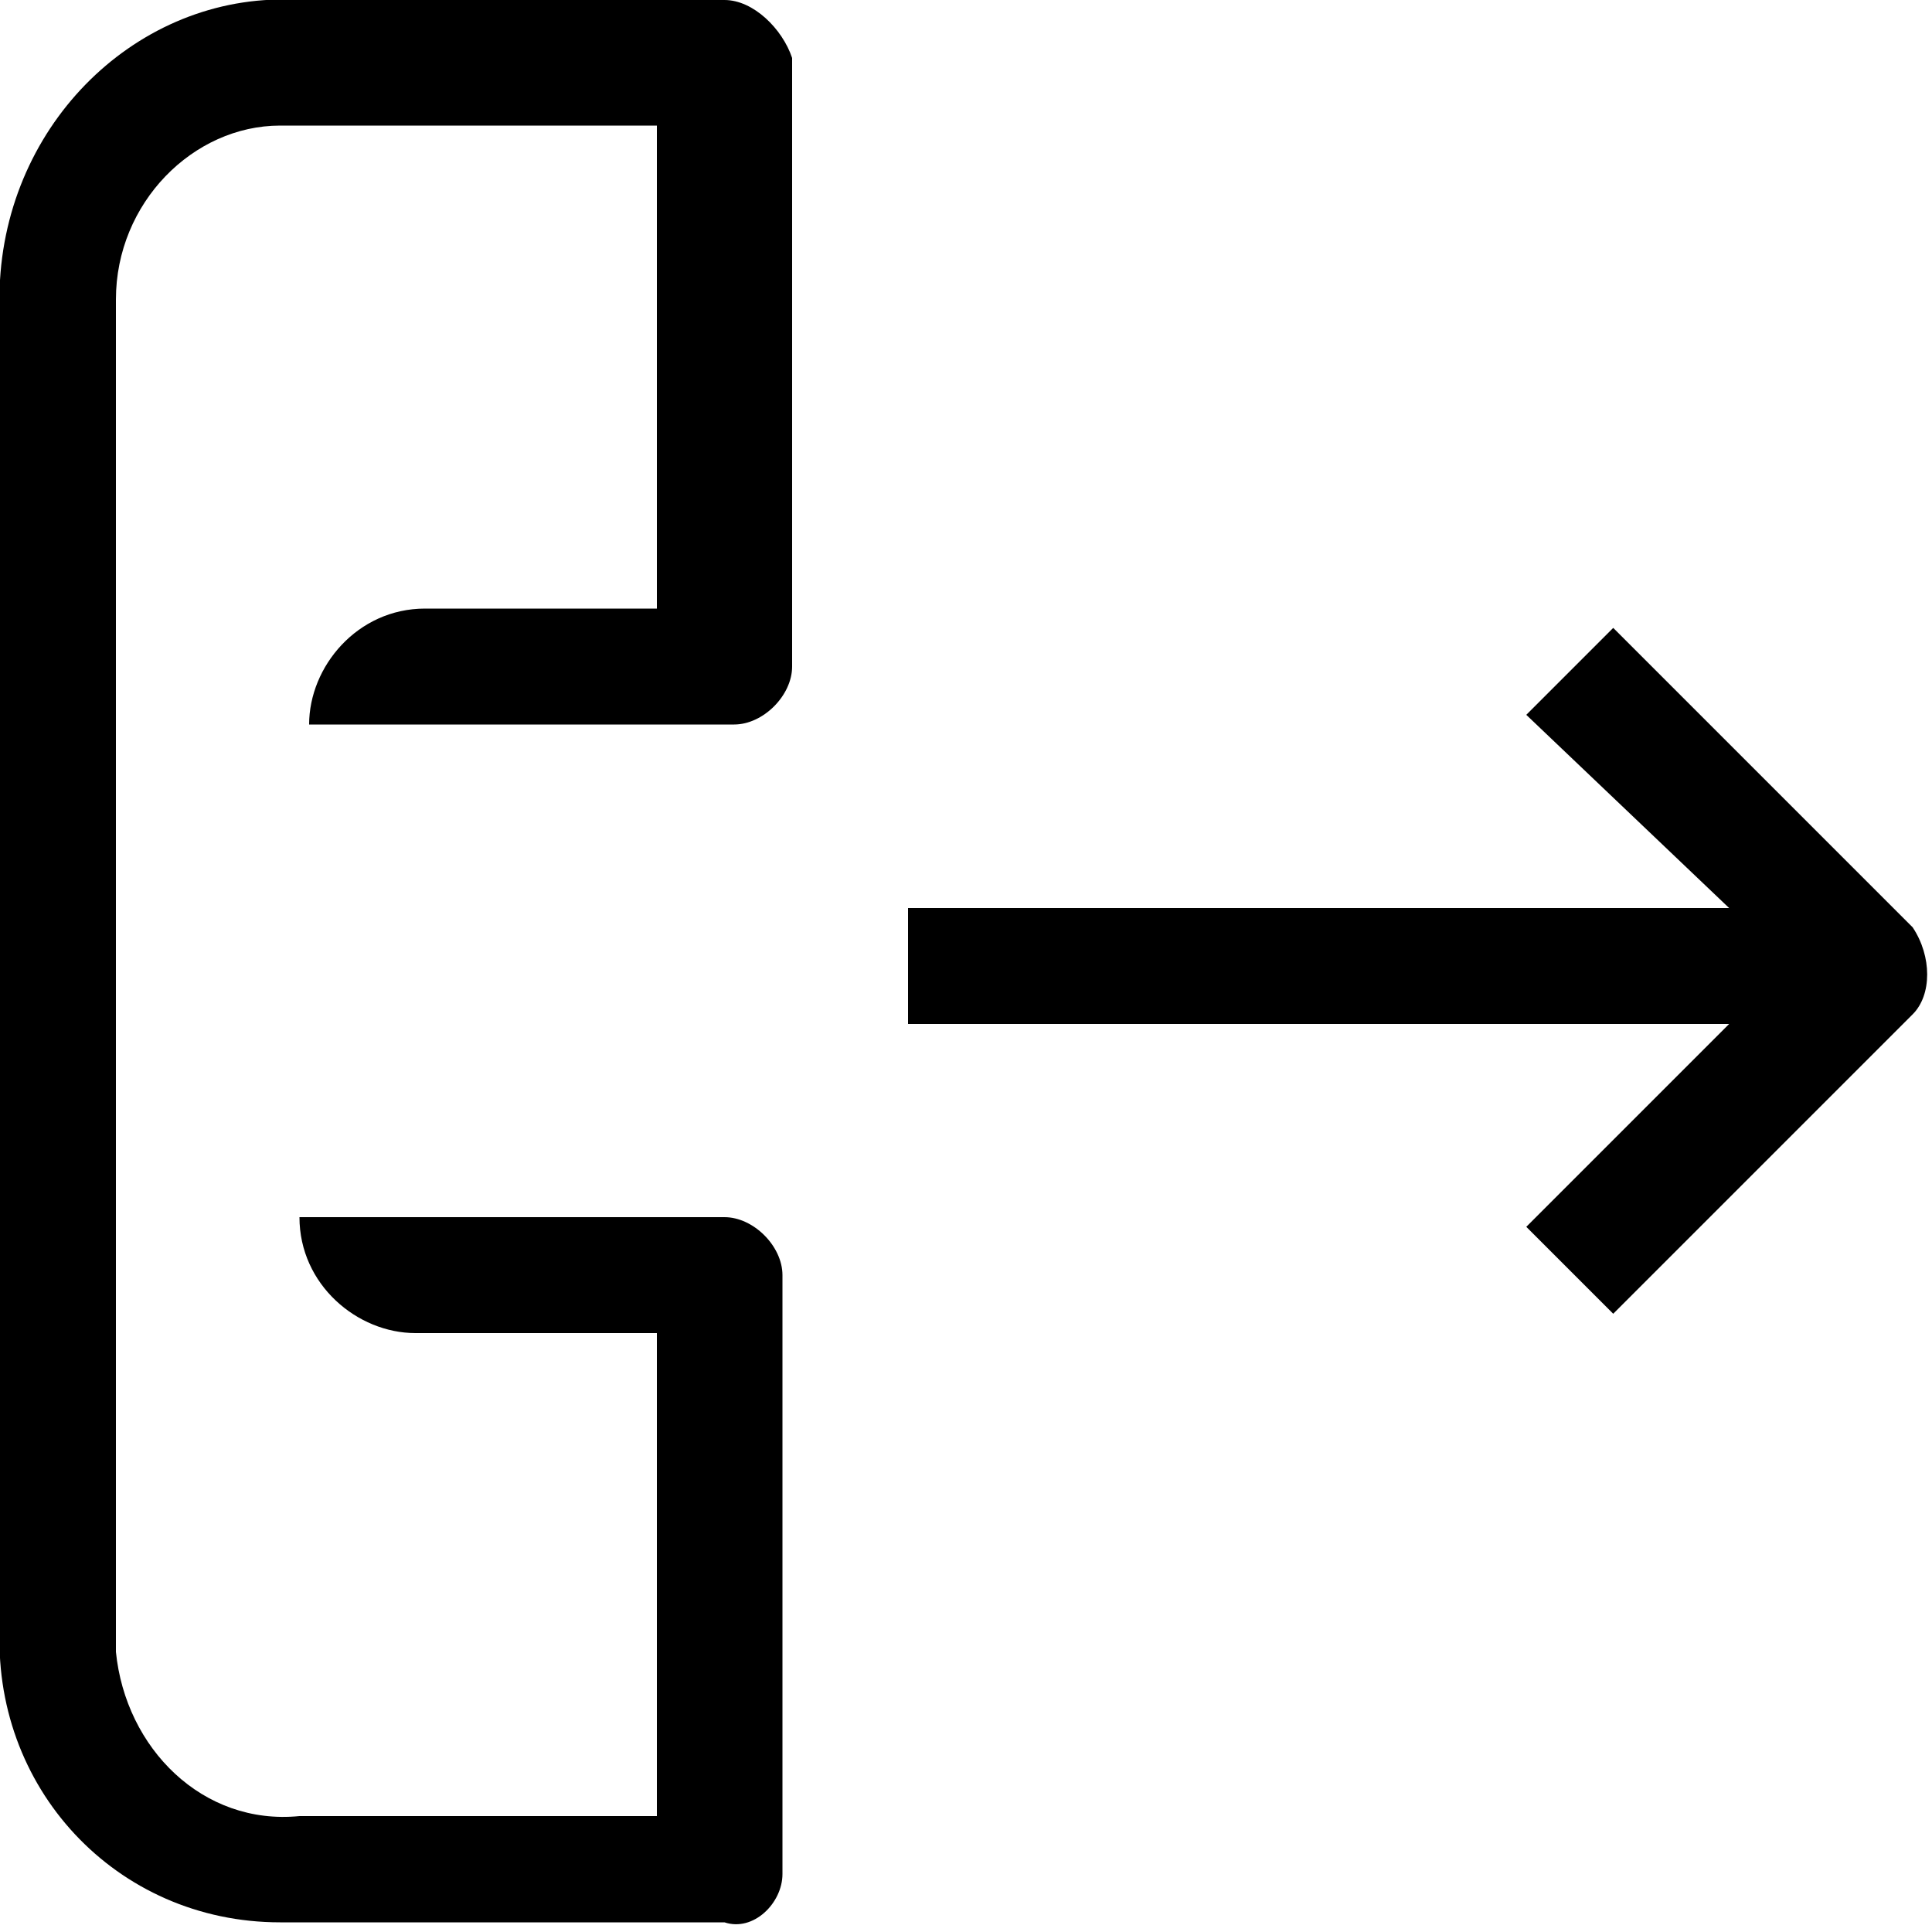
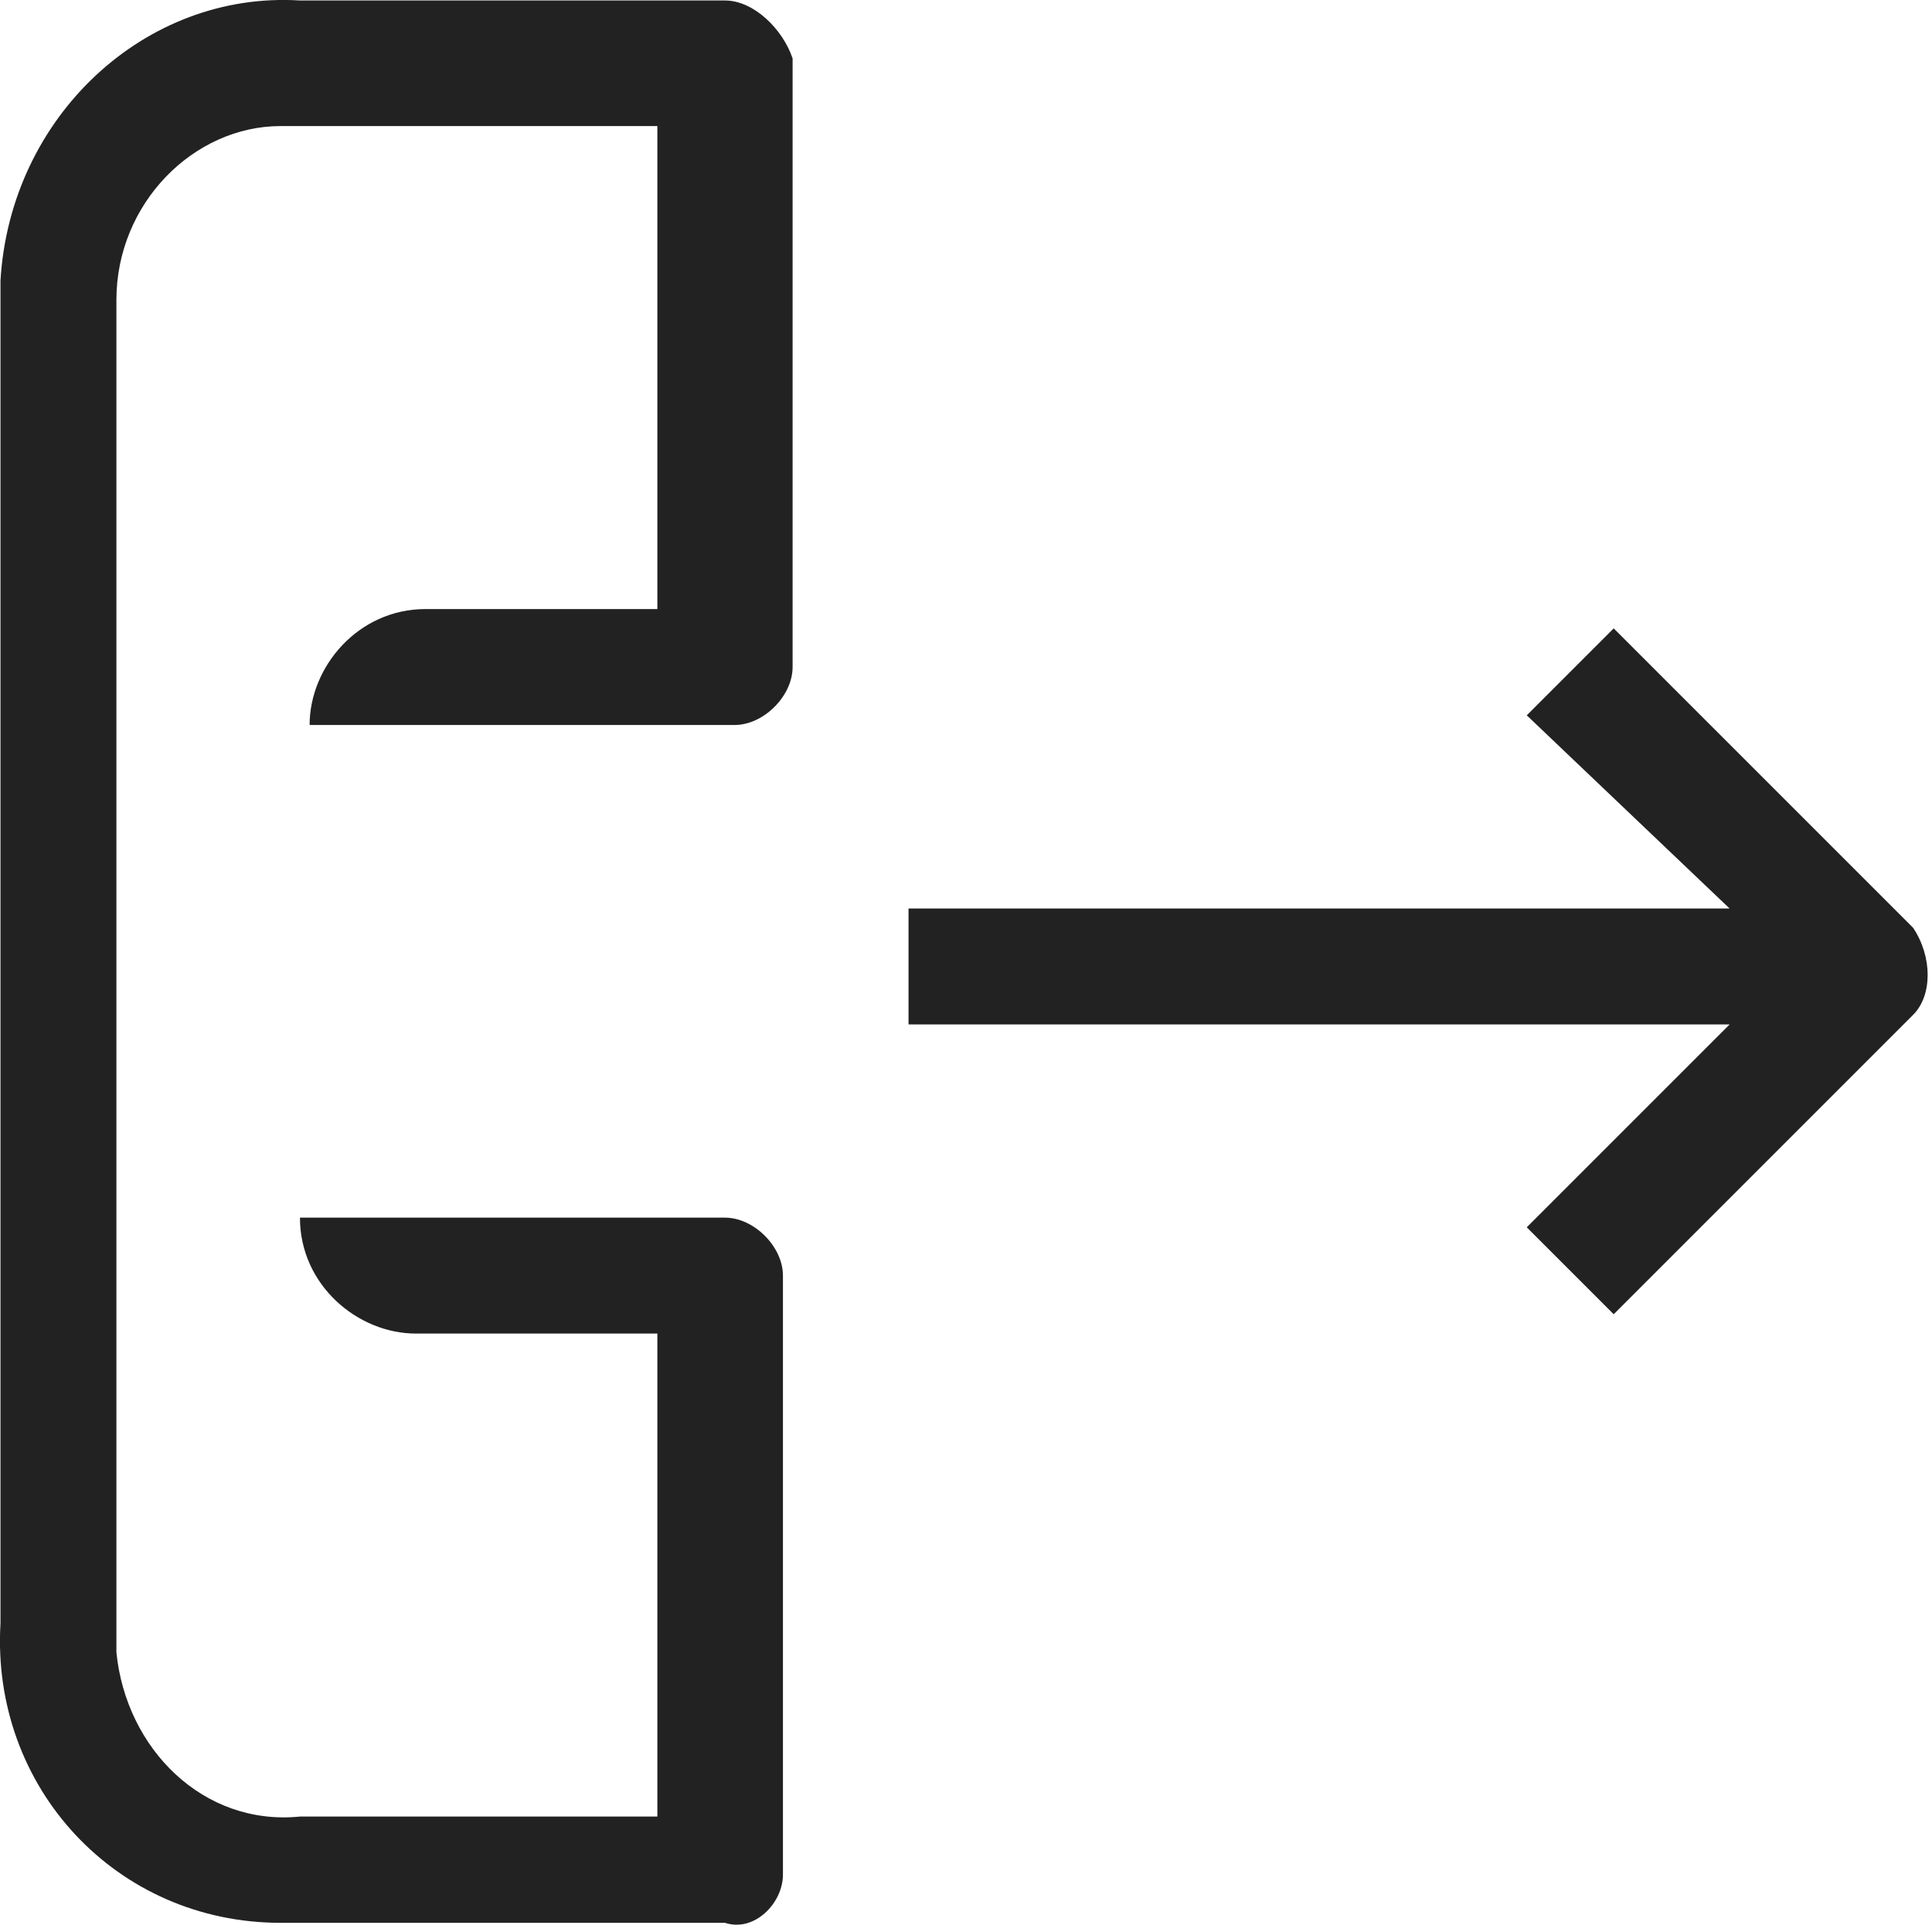
- <svg xmlns="http://www.w3.org/2000/svg" version="1.1" id="Layer_1" x="0px" y="0px" viewBox="0 0 20 20" style="enable-background:new 0 0 20 20;" xml:space="preserve">
-   <path d="M17.9,9.4H9.4v1.2h8.5l-2.1,2.1l0.9,0.9l3.1-3.1c0.2-0.2,0.2-0.6,0-0.9l-3.1-3.1l-0.9,0.9L17.9,9.4z" />
-   <path d="M8.1,19.4v-6.2c0-0.3-0.3-0.6-0.6-0.6H4.4l0,0H3.1l0,0c0,0.7,0.6,1.2,1.2,1.2h2.5v5H3.1c-1,0.1-1.8-0.7-1.9-1.7   c0-0.1,0-0.1,0-0.2V3.1c0-1,0.8-1.8,1.7-1.8c0.1,0,0.1,0,0.2,0h3.7v5H4.4c-0.7,0-1.2,0.6-1.2,1.2h4.4c0.3,0,0.6-0.3,0.6-0.6V0.6   C8.1,0.3,7.8,0,7.5,0H3.1C1.5-0.1,0.1,1.2,0,2.9C0,3,0,3.1,0,3.1v13.7c-0.1,1.7,1.2,3.1,2.9,3.1c0.1,0,0.2,0,0.2,0h4.4   C7.8,20,8.1,19.7,8.1,19.4z" />
+ <svg xmlns="http://www.w3.org/2000/svg" width="20" height="20" viewBox="0 0 20 20" fill="none">
+   <path fill-rule="evenodd" clip-rule="evenodd" d="M8.105 13.205V19.405C8.105 19.705 7.805 20.005 7.505 19.905H3.105H2.905C1.205 19.905 -0.095 18.505 0.005 16.805V3.105V2.905C0.105 1.205 1.505 -0.095 3.105 0.005H7.505C7.805 0.005 8.105 0.305 8.205 0.605V6.905C8.205 7.205 7.905 7.505 7.605 7.505H3.205C3.205 6.905 3.705 6.305 4.405 6.305H6.805V1.305H3.105H2.905C2.005 1.305 1.205 2.105 1.205 3.105V16.905V17.105C1.305 18.105 2.105 18.905 3.105 18.805H6.805V13.805H4.305C3.705 13.805 3.105 13.305 3.105 12.605H4.405H7.505C7.805 12.605 8.105 12.905 8.105 13.205ZM9.405 9.405H17.905L15.805 7.405L16.705 6.505L19.805 9.605C20.005 9.905 20.005 10.305 19.805 10.505L16.705 13.605L15.805 12.705L17.905 10.605H9.405V9.405Z" fill="#222222" />
</svg>
